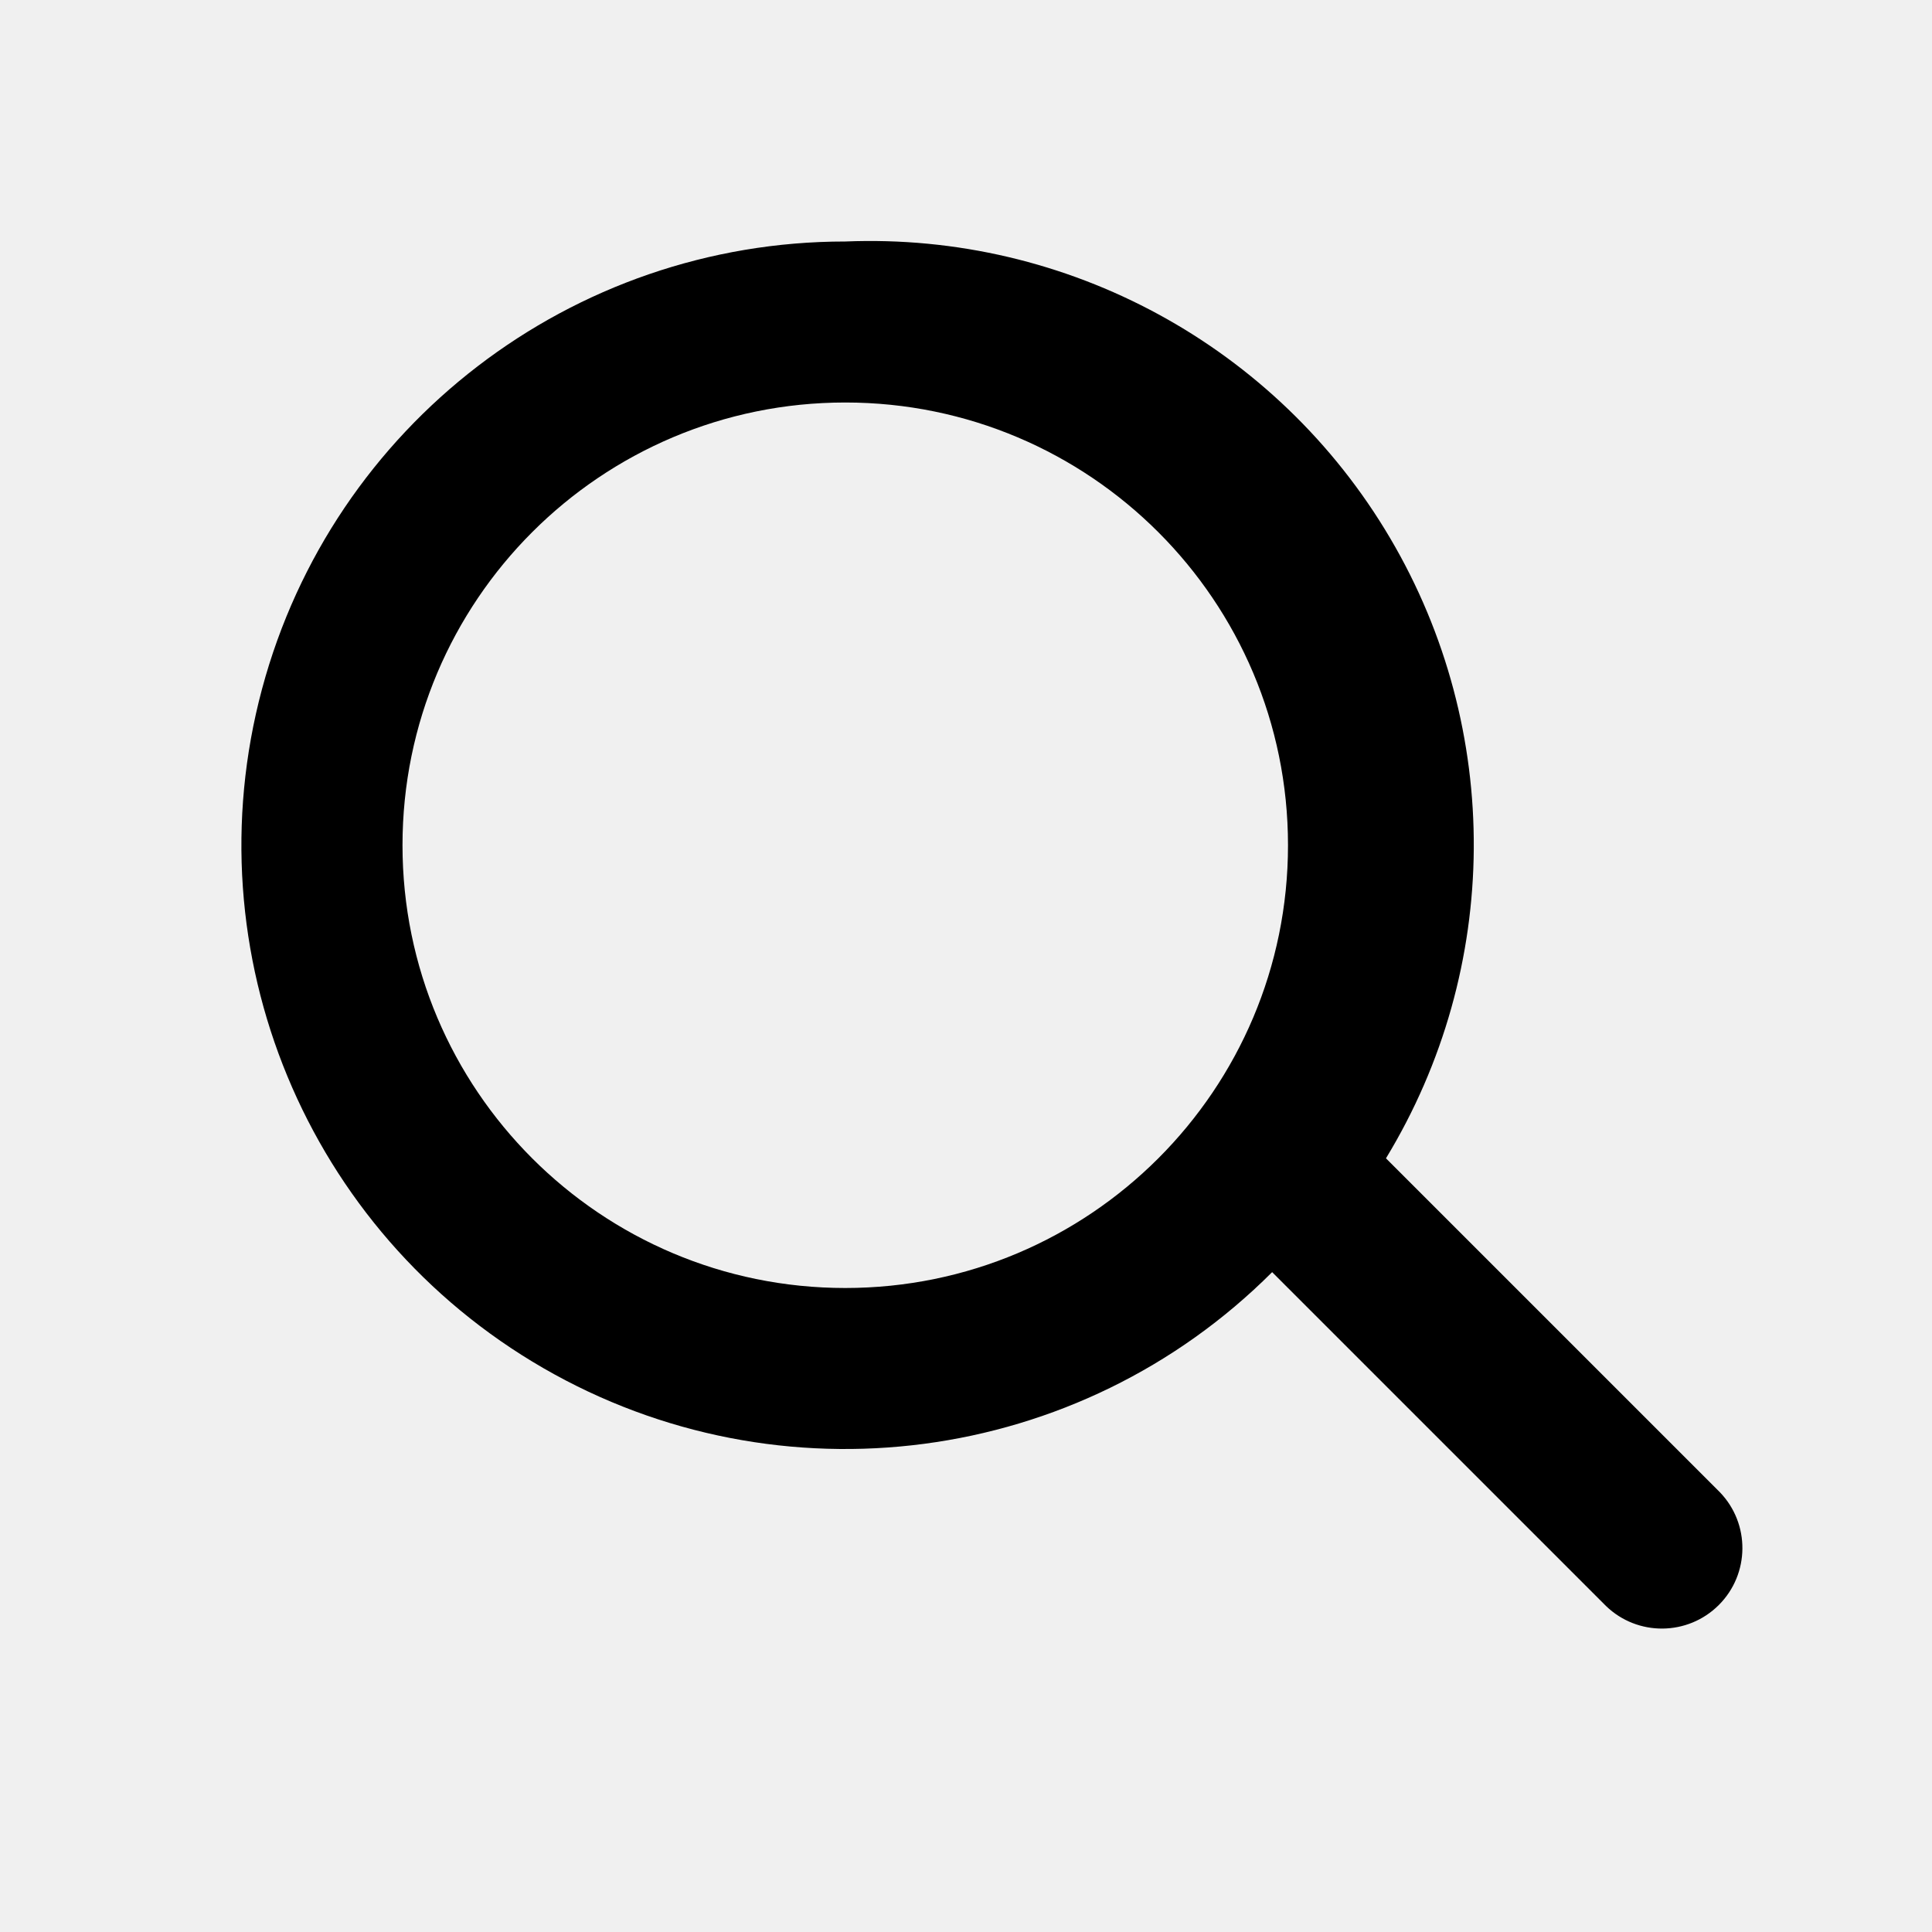
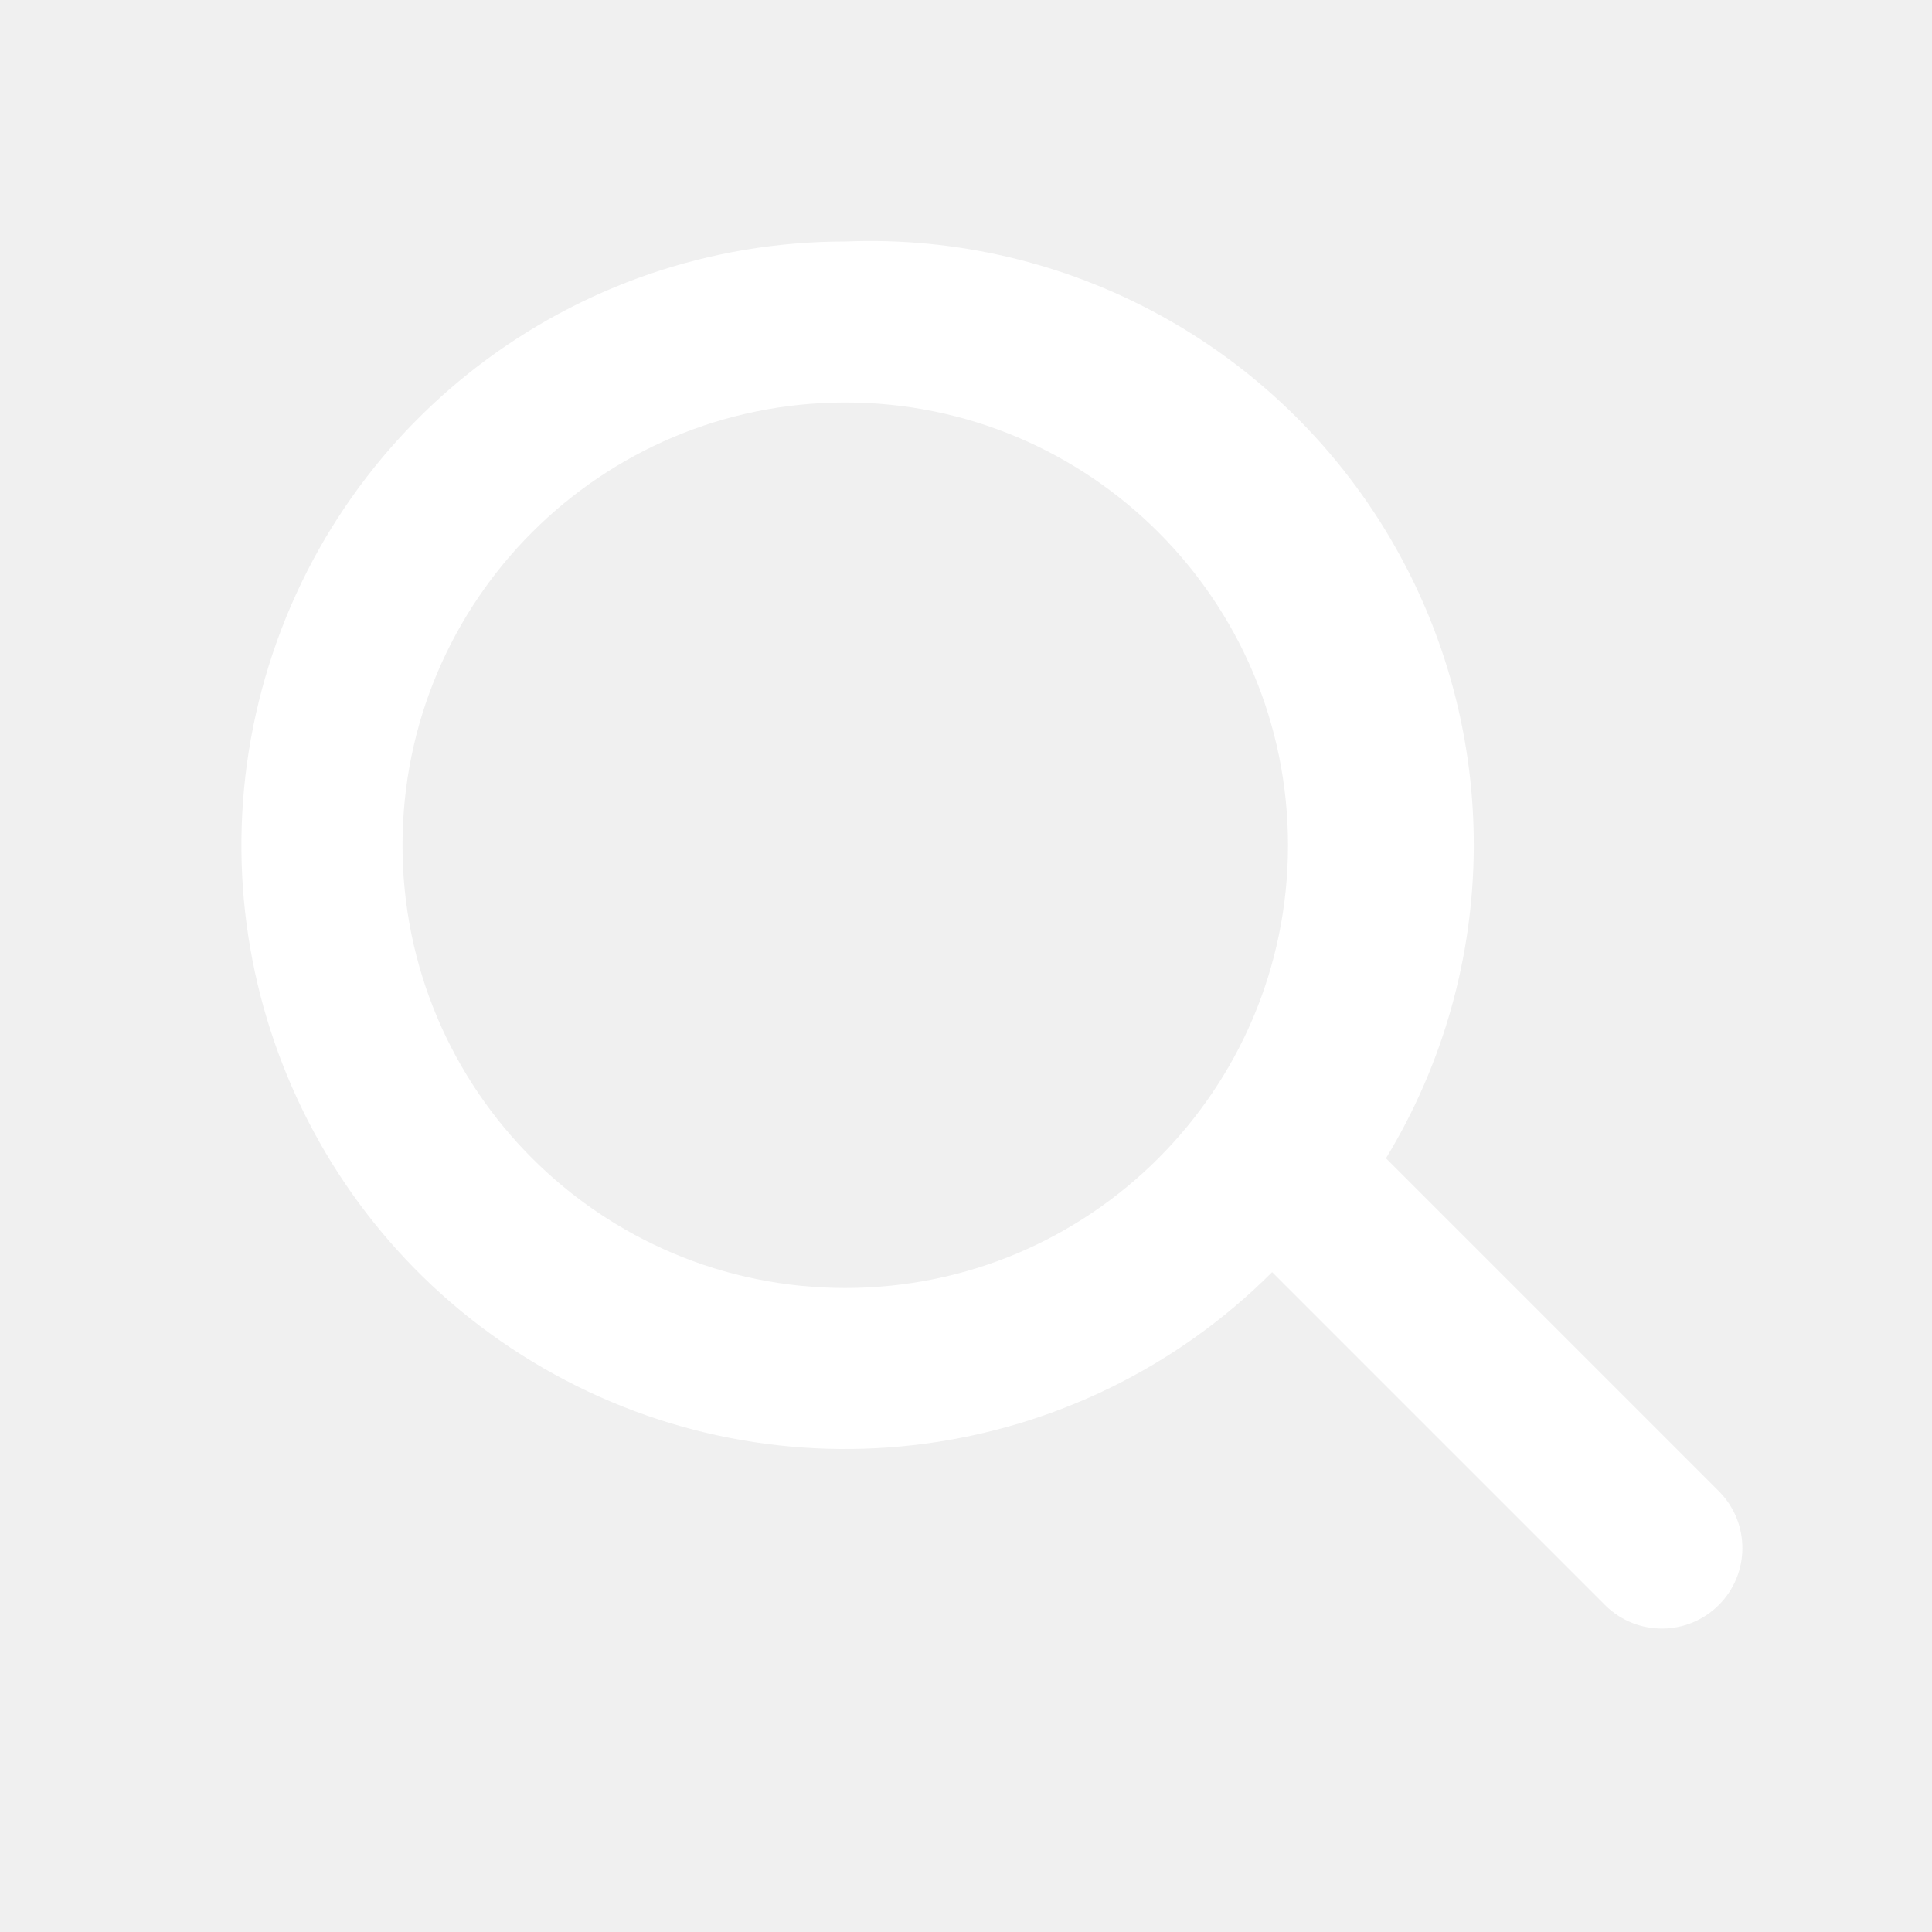
- <svg xmlns="http://www.w3.org/2000/svg" viewBox="0 0 24 24" width="24" height="24" role="img" aria-label="search icon">
+ <svg xmlns="http://www.w3.org/2000/svg" fill="white" viewBox="0 0 24 24" width="24" height="24" class="input-icon" aria-label="search icon">
  <path d="M10.5 3a7.5 7.5 0 105.303 12.803l4.147 4.147a1 1 0 001.414-1.414l-4.147-4.147A7.5 7.5 0 0010.5 3zm0 2a5.5 5.5 0 110 11 5.5 5.5 0 010-11z" />
</svg>
